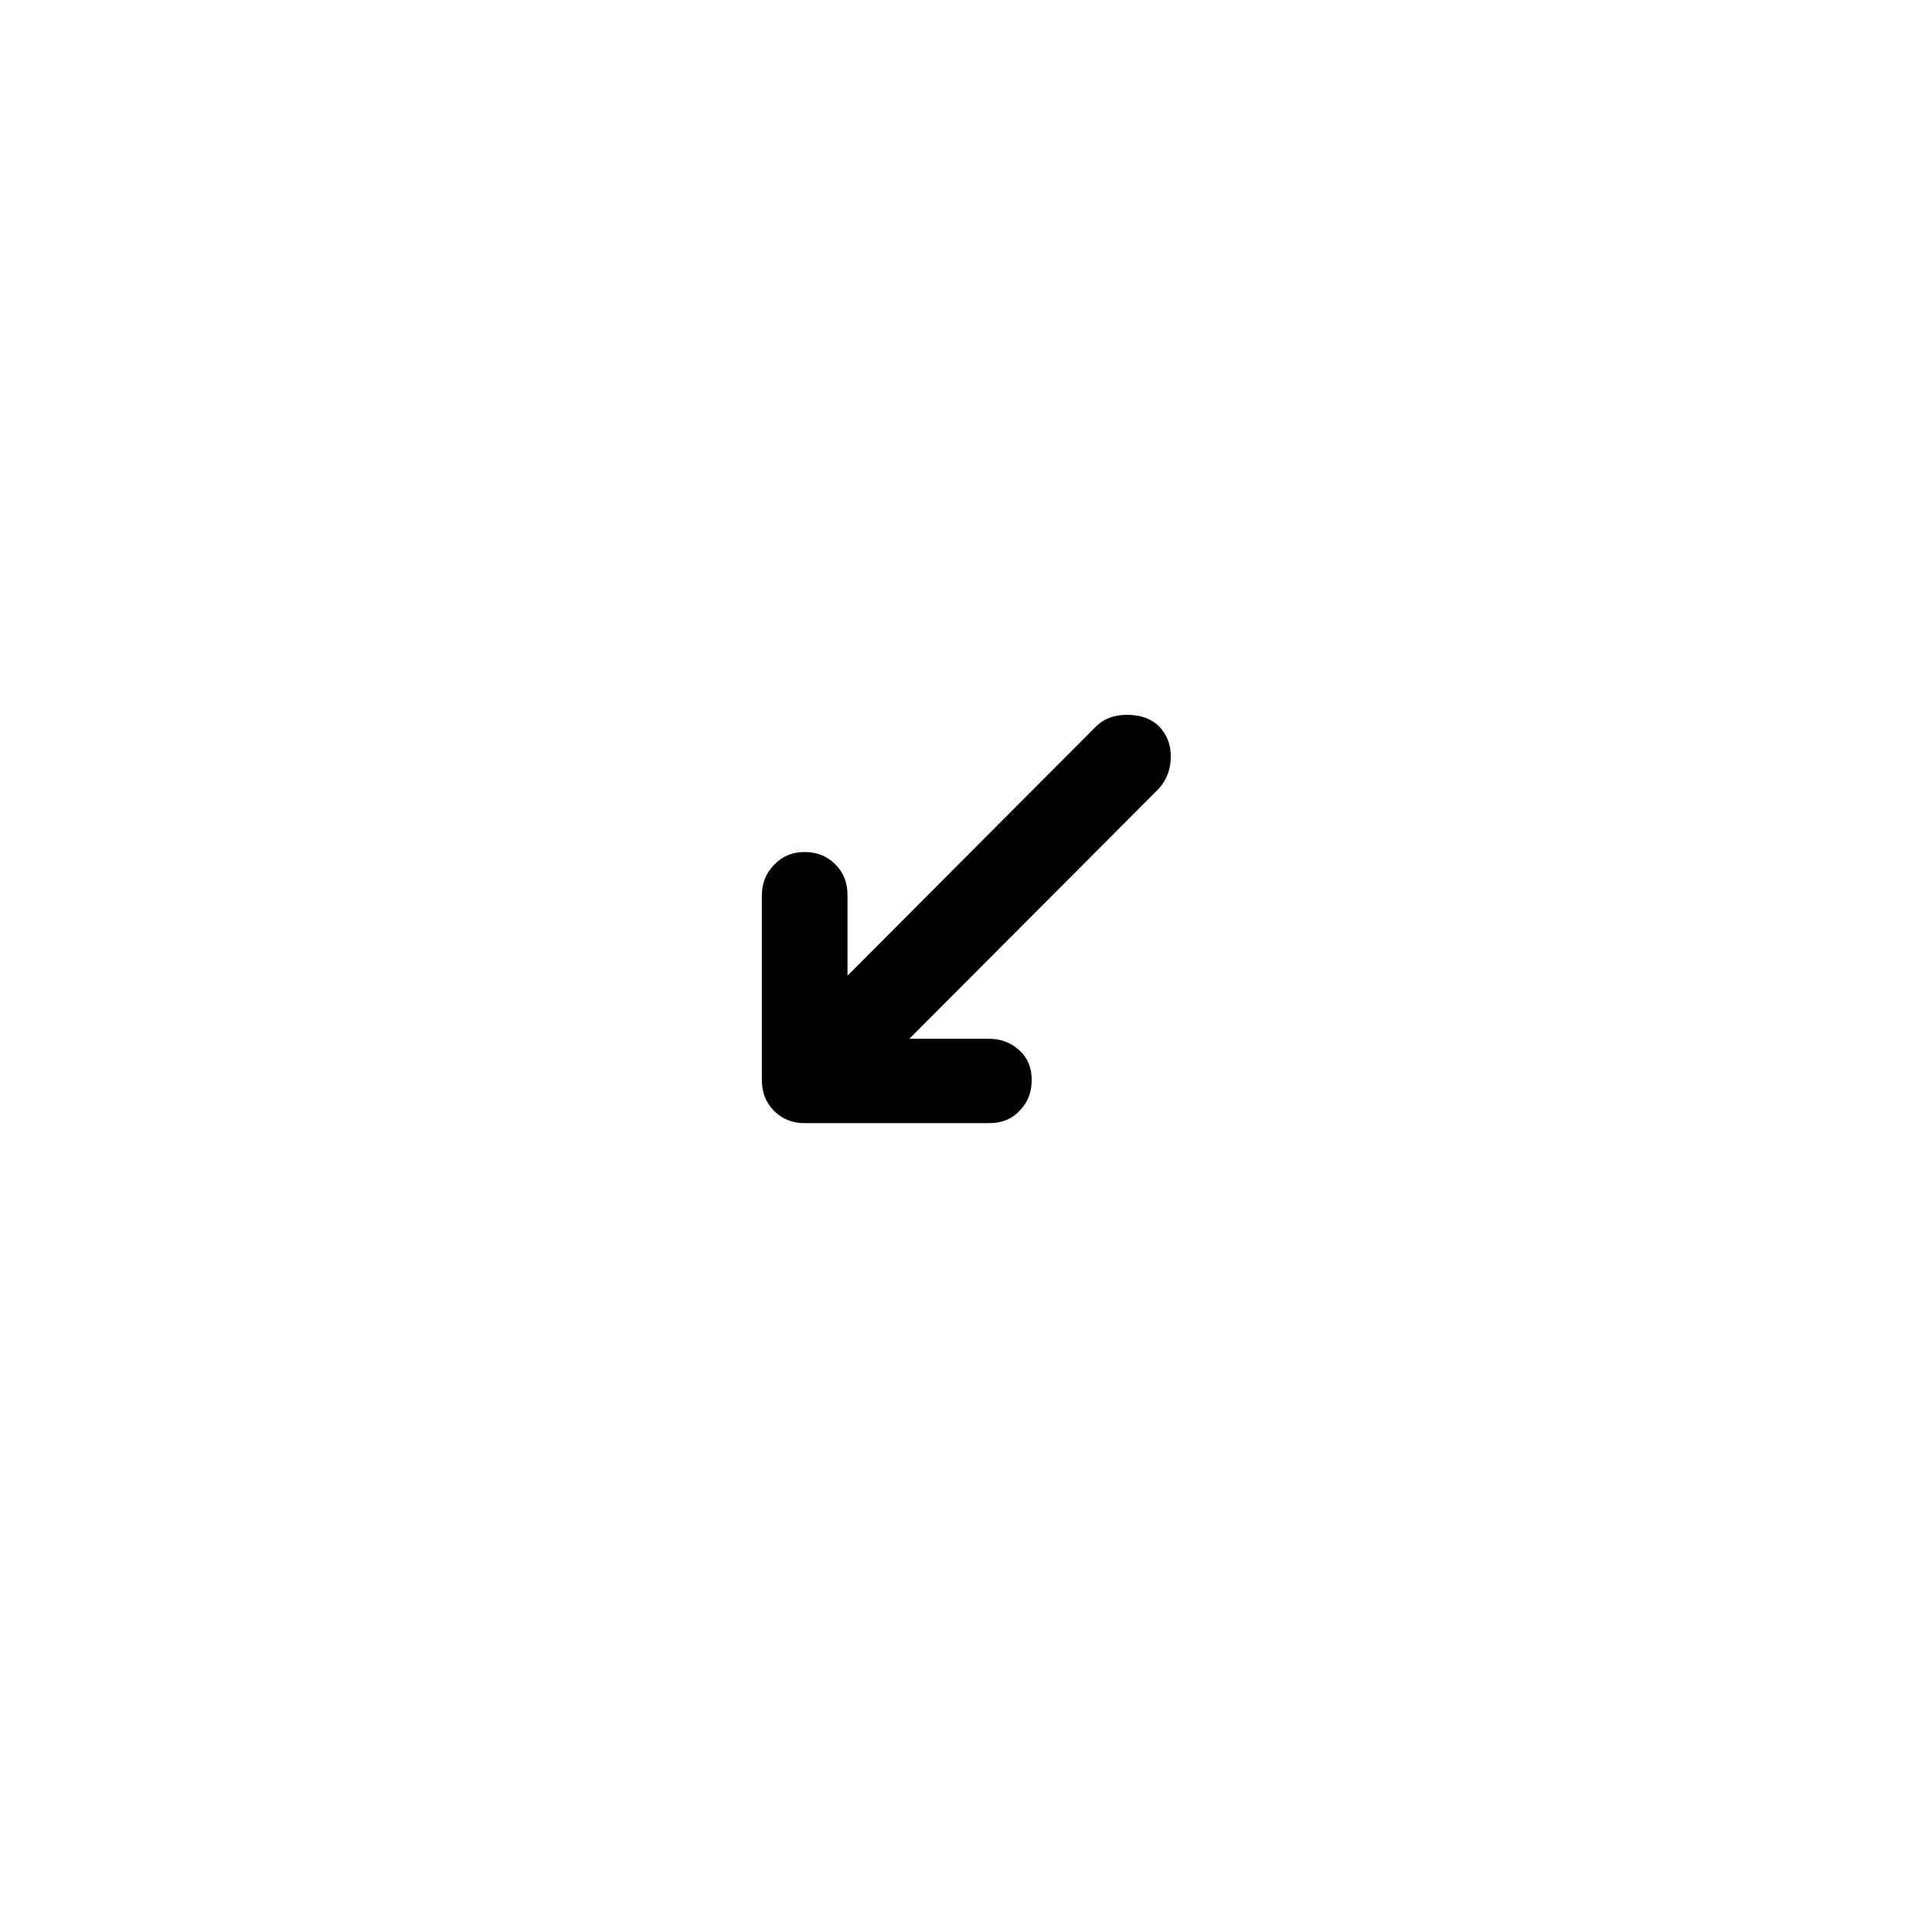
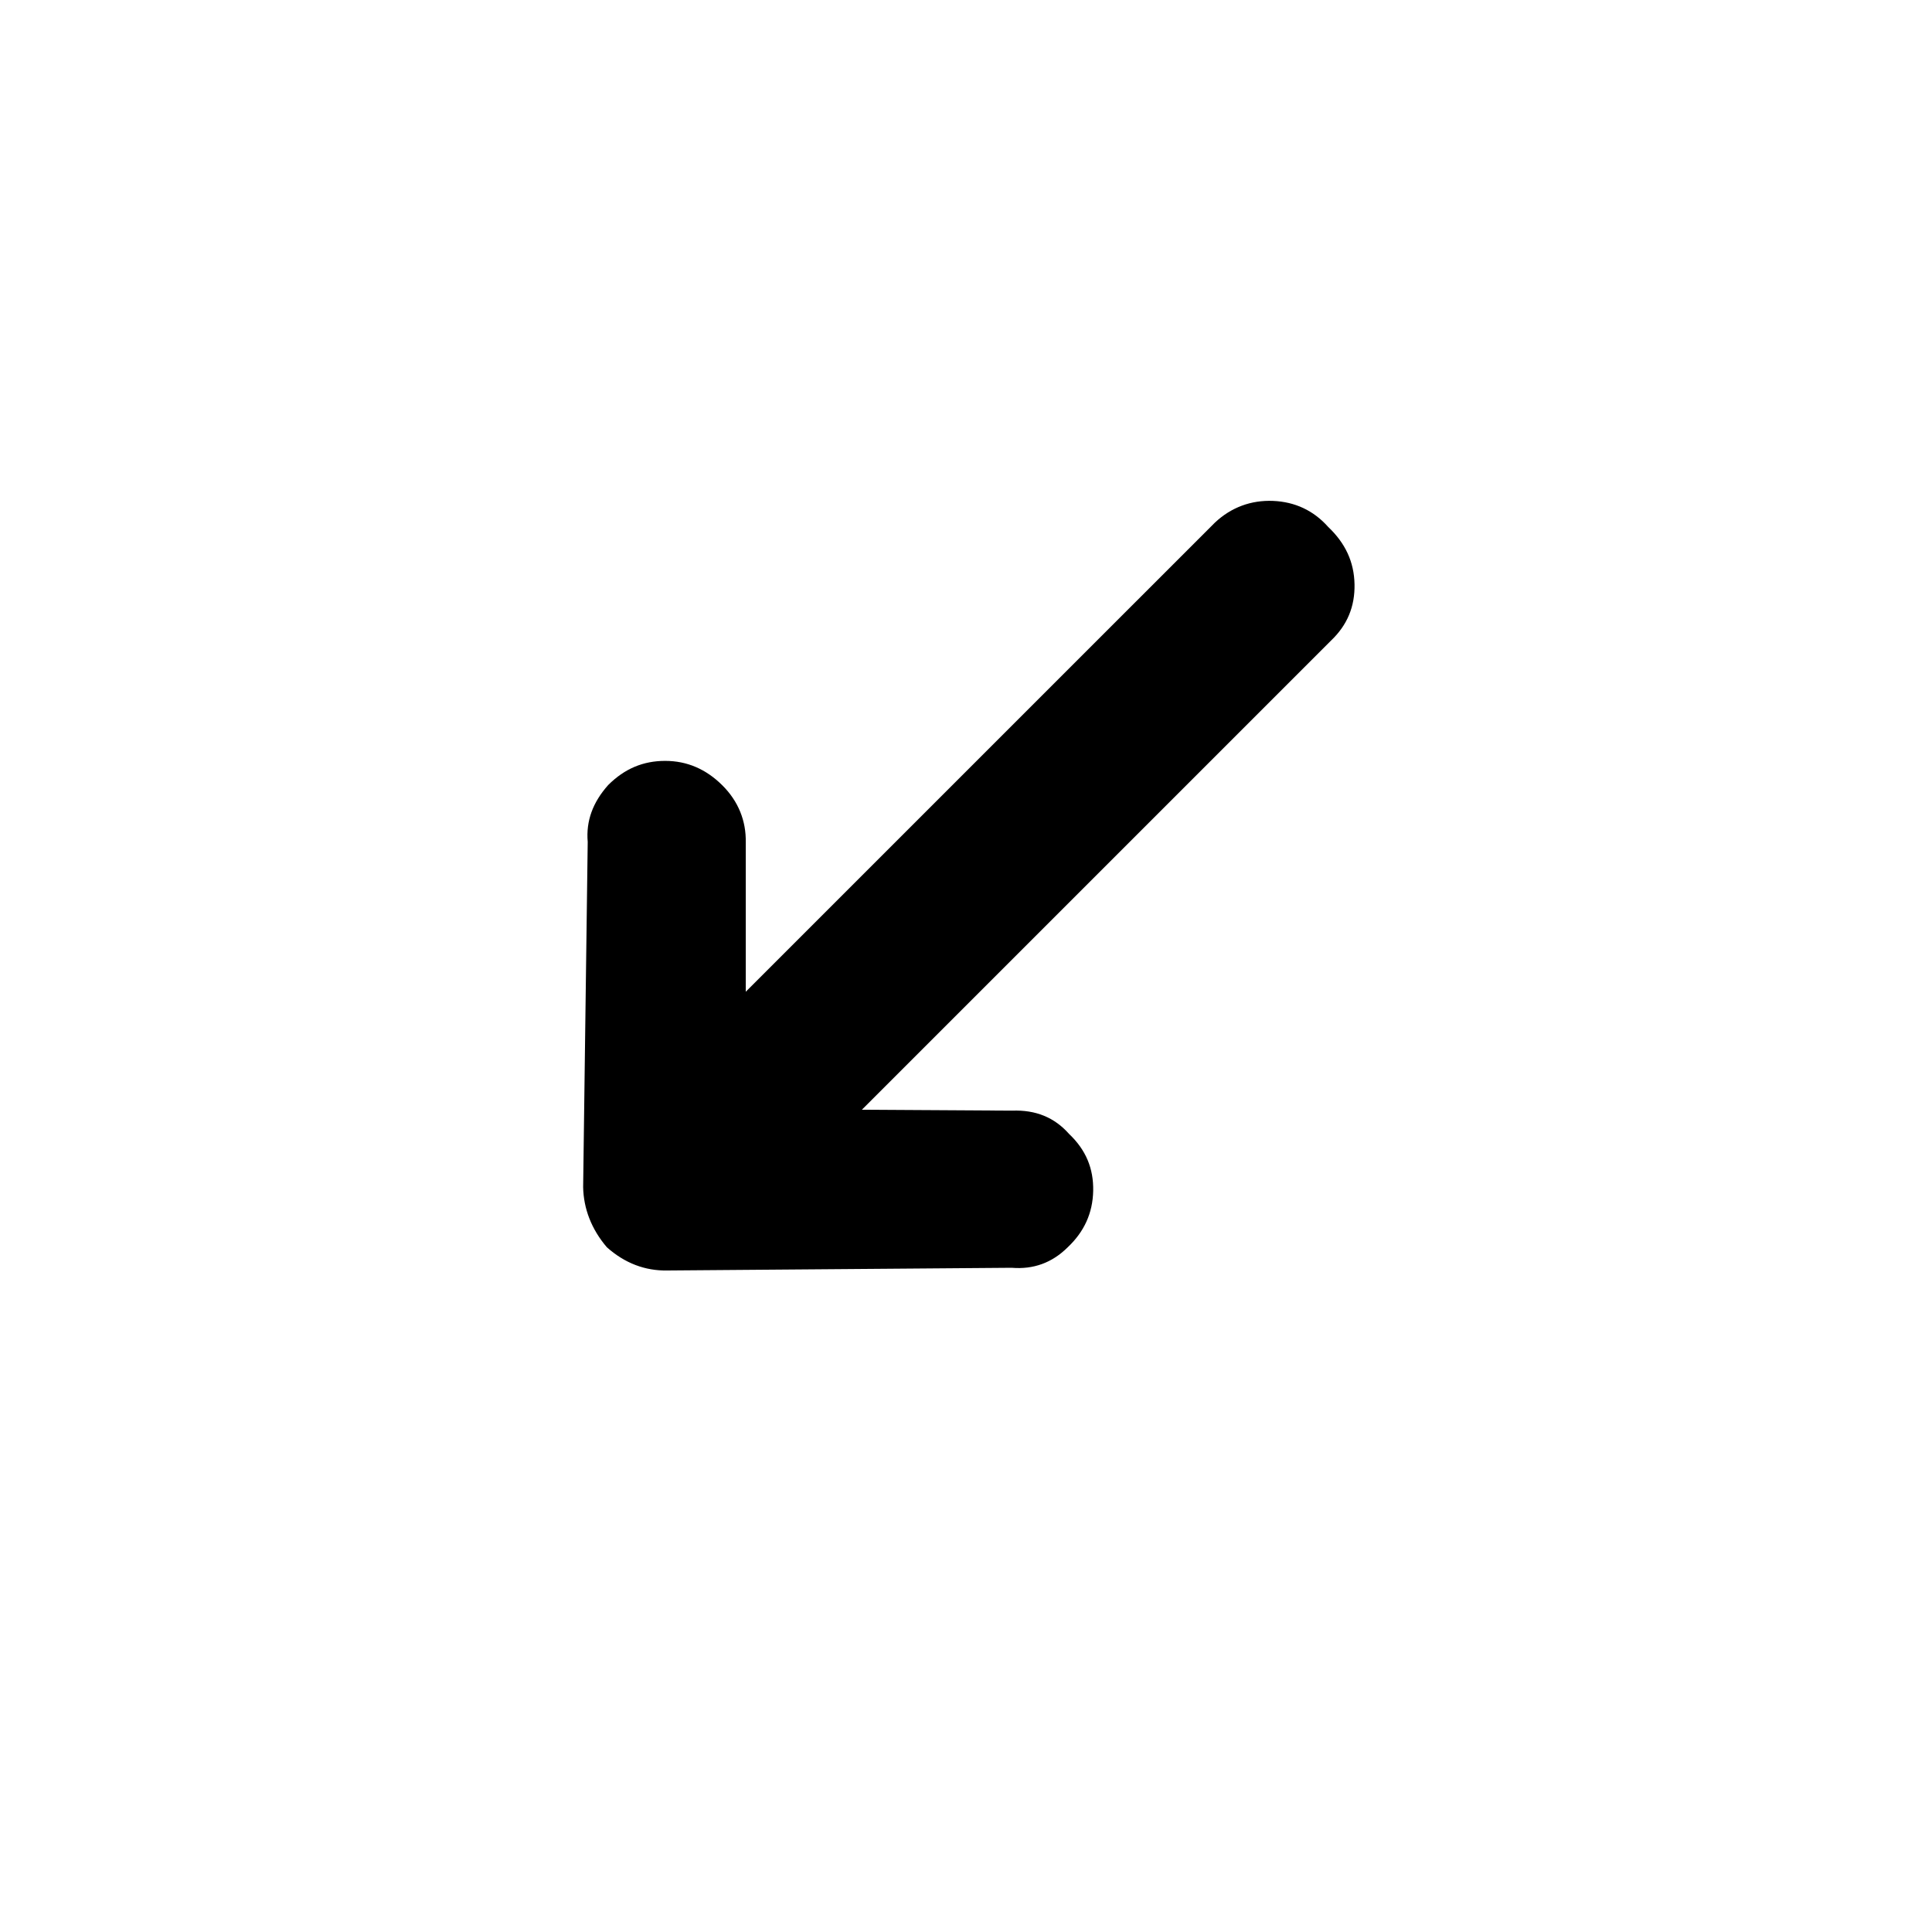
<svg xmlns="http://www.w3.org/2000/svg" version="1.1" id="Layer_1" x="0px" y="0px" viewBox="0 0 30 30" style="enable-background:new 0 0 30 30;" xml:space="preserve">
-   <path d="M11.83,16.77c0,0.19,0.06,0.35,0.19,0.48c0.13,0.13,0.29,0.19,0.47,0.19h2.87c0.19,0,0.35-0.06,0.47-0.19  c0.13-0.13,0.19-0.29,0.19-0.48c0-0.19-0.06-0.34-0.19-0.46c-0.13-0.12-0.29-0.18-0.47-0.18h-1.24L18,12.24  c0.12-0.14,0.18-0.3,0.18-0.5c0-0.18-0.06-0.33-0.18-0.46c-0.12-0.12-0.29-0.18-0.5-0.18c-0.2,0-0.36,0.06-0.48,0.18l-3.86,3.87  v-1.25c0-0.19-0.06-0.35-0.19-0.48c-0.13-0.13-0.29-0.19-0.48-0.19c-0.19,0-0.35,0.07-0.47,0.2c-0.13,0.13-0.19,0.29-0.19,0.48  V16.77z" />
+   <defs id="defs1" />
+   <path d="m 16.579,19.368 c 0.255,-0.24 0.389,-0.53 0.396,-0.877 0.007,-0.346 -0.113,-0.636 -0.375,-0.884 -0.226,-0.255 -0.516,-0.375 -0.884,-0.361 l -2.333,-0.014 7.283,-7.283 C 20.92,9.708 21.04,9.419 21.033,9.072 21.026,8.726 20.892,8.436 20.623,8.181 20.397,7.927 20.107,7.792 19.768,7.778 c -0.339,-0.014 -0.651,0.099 -0.905,0.339 l -7.283,7.283 0,-2.319 c 0.007,-0.332 -0.113,-0.636 -0.361,-0.884 -0.255,-0.255 -0.552,-0.382 -0.891,-0.382 -0.339,0 -0.629,0.12 -0.884,0.375 -0.24,0.269 -0.346,0.559 -0.318,0.884 l -0.071,5.36 c 0.007,0.332 0.127,0.651 0.368,0.933 0.276,0.247 0.594,0.368 0.94,0.361 l 5.346,-0.042 c 0.339,0.028 0.629,-0.078 0.87,-0.318 z" id="path1" />
</svg>
